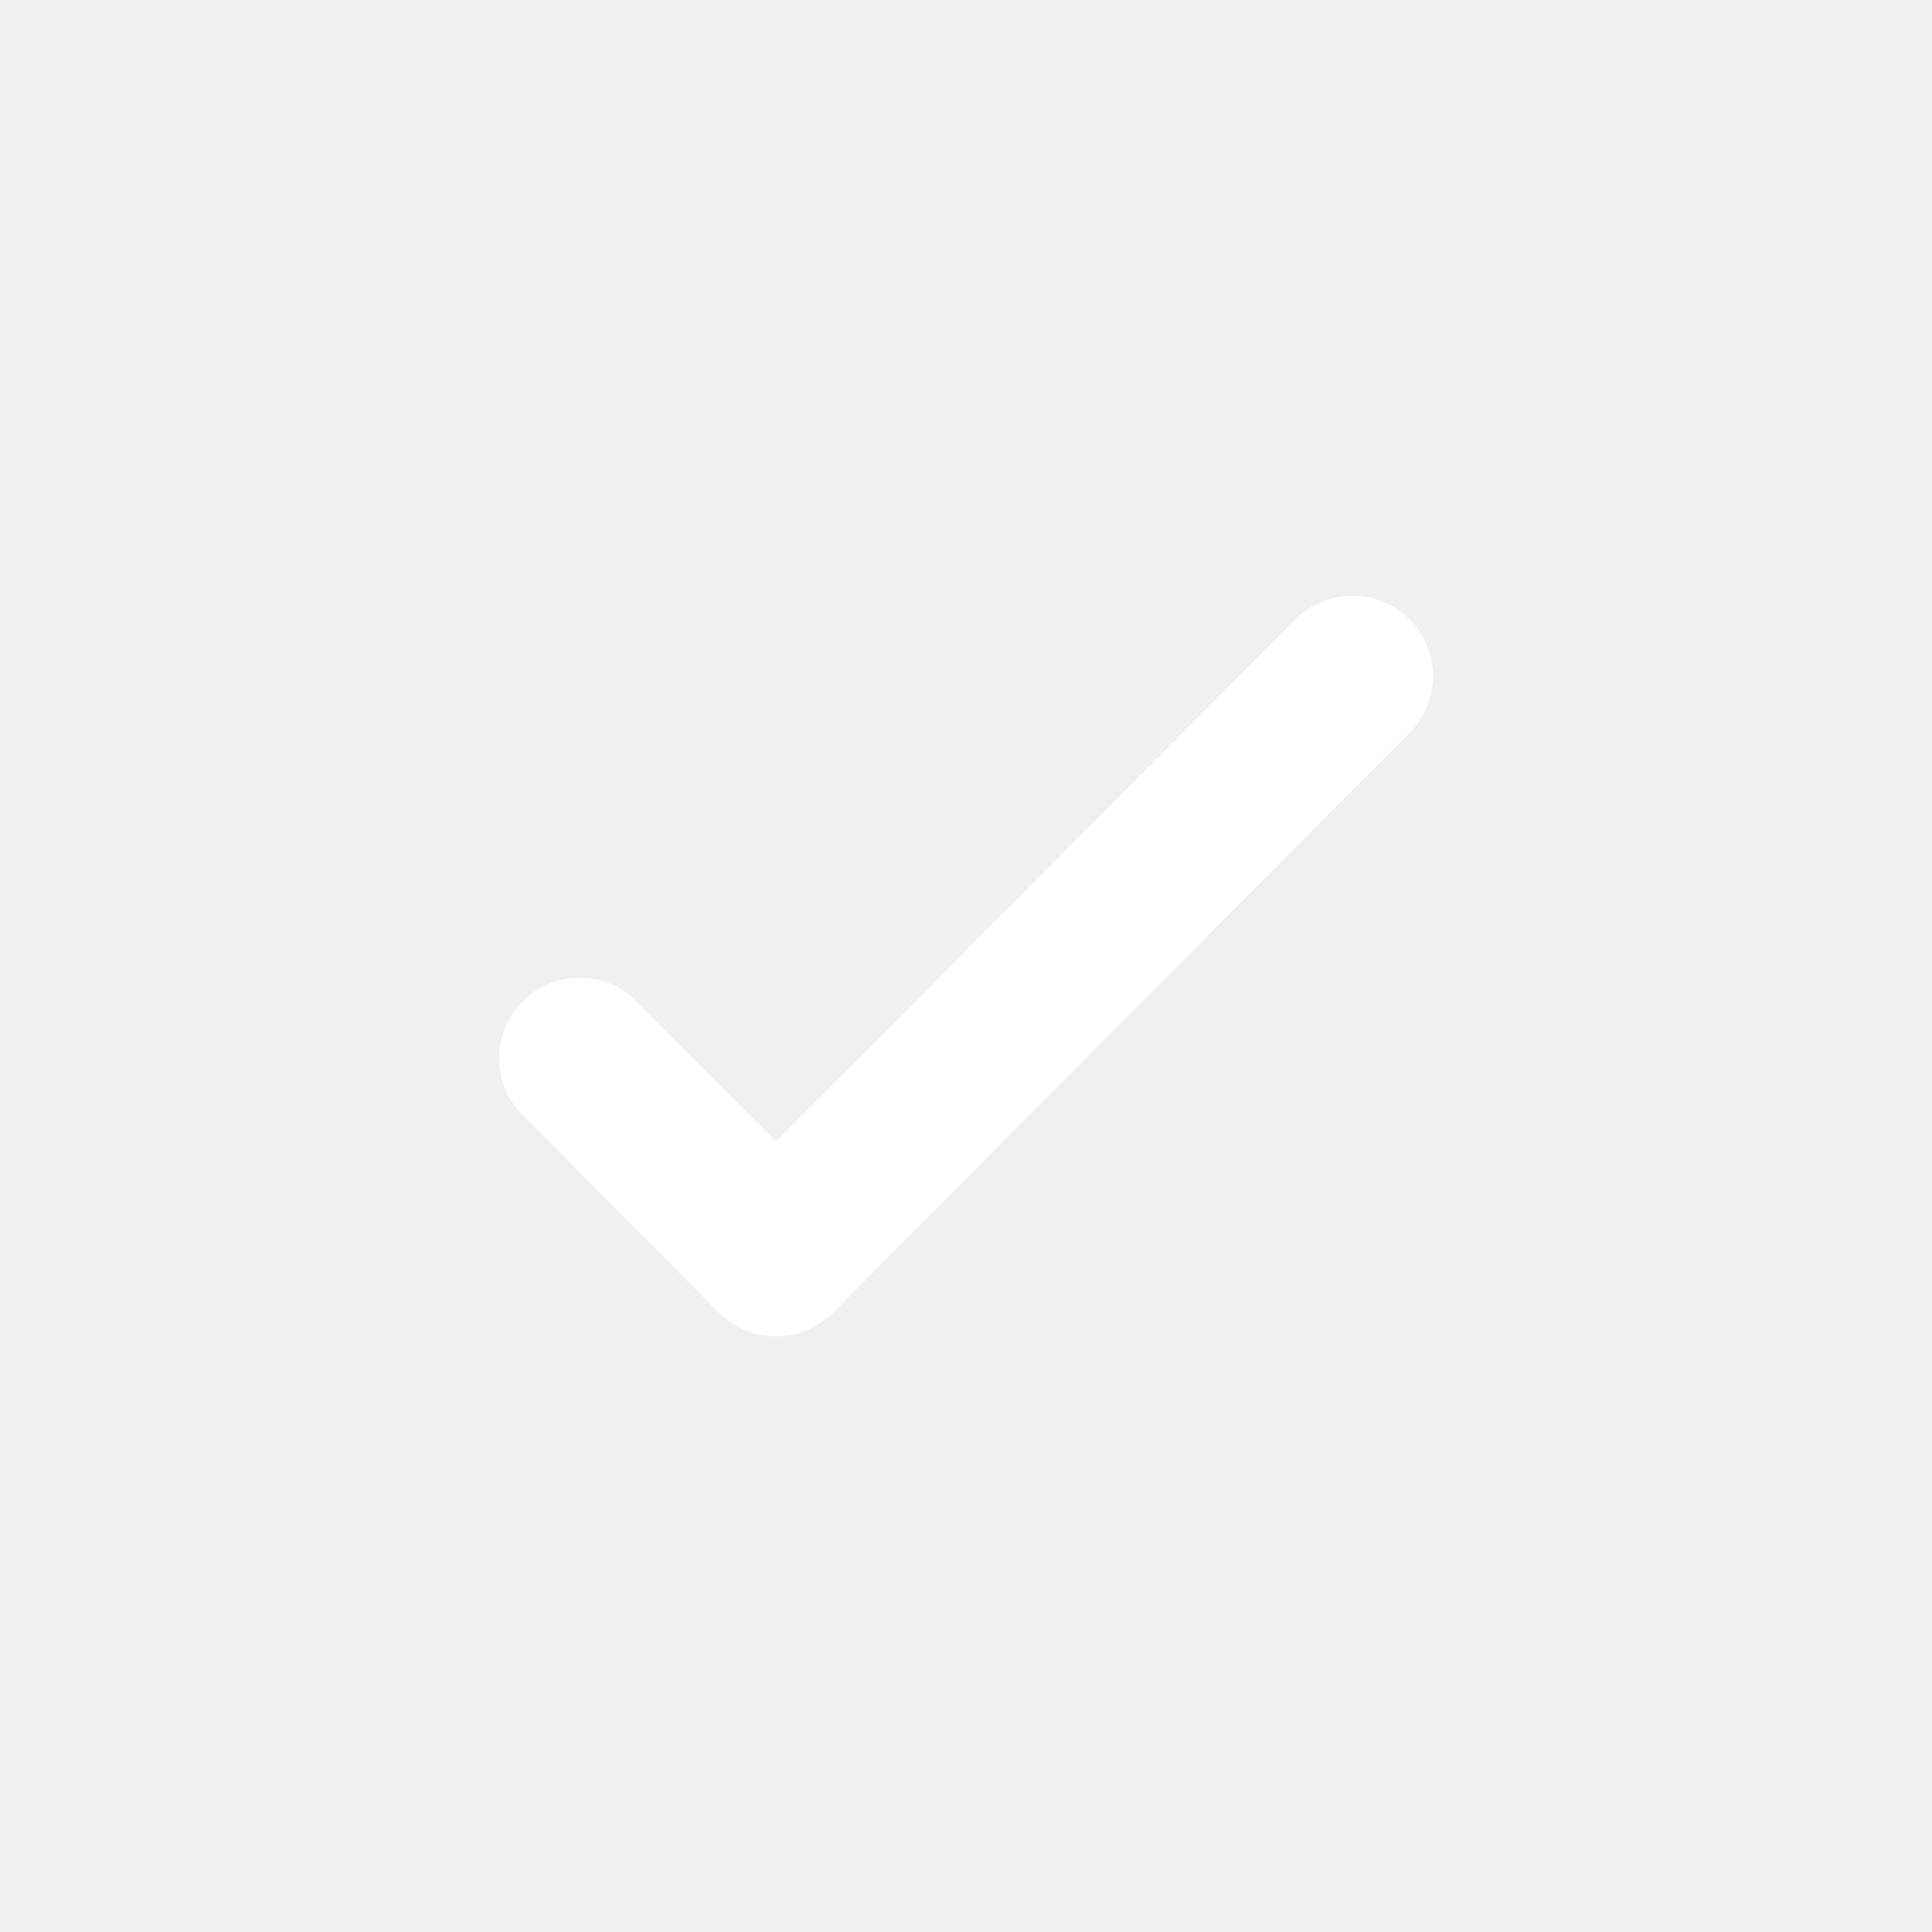
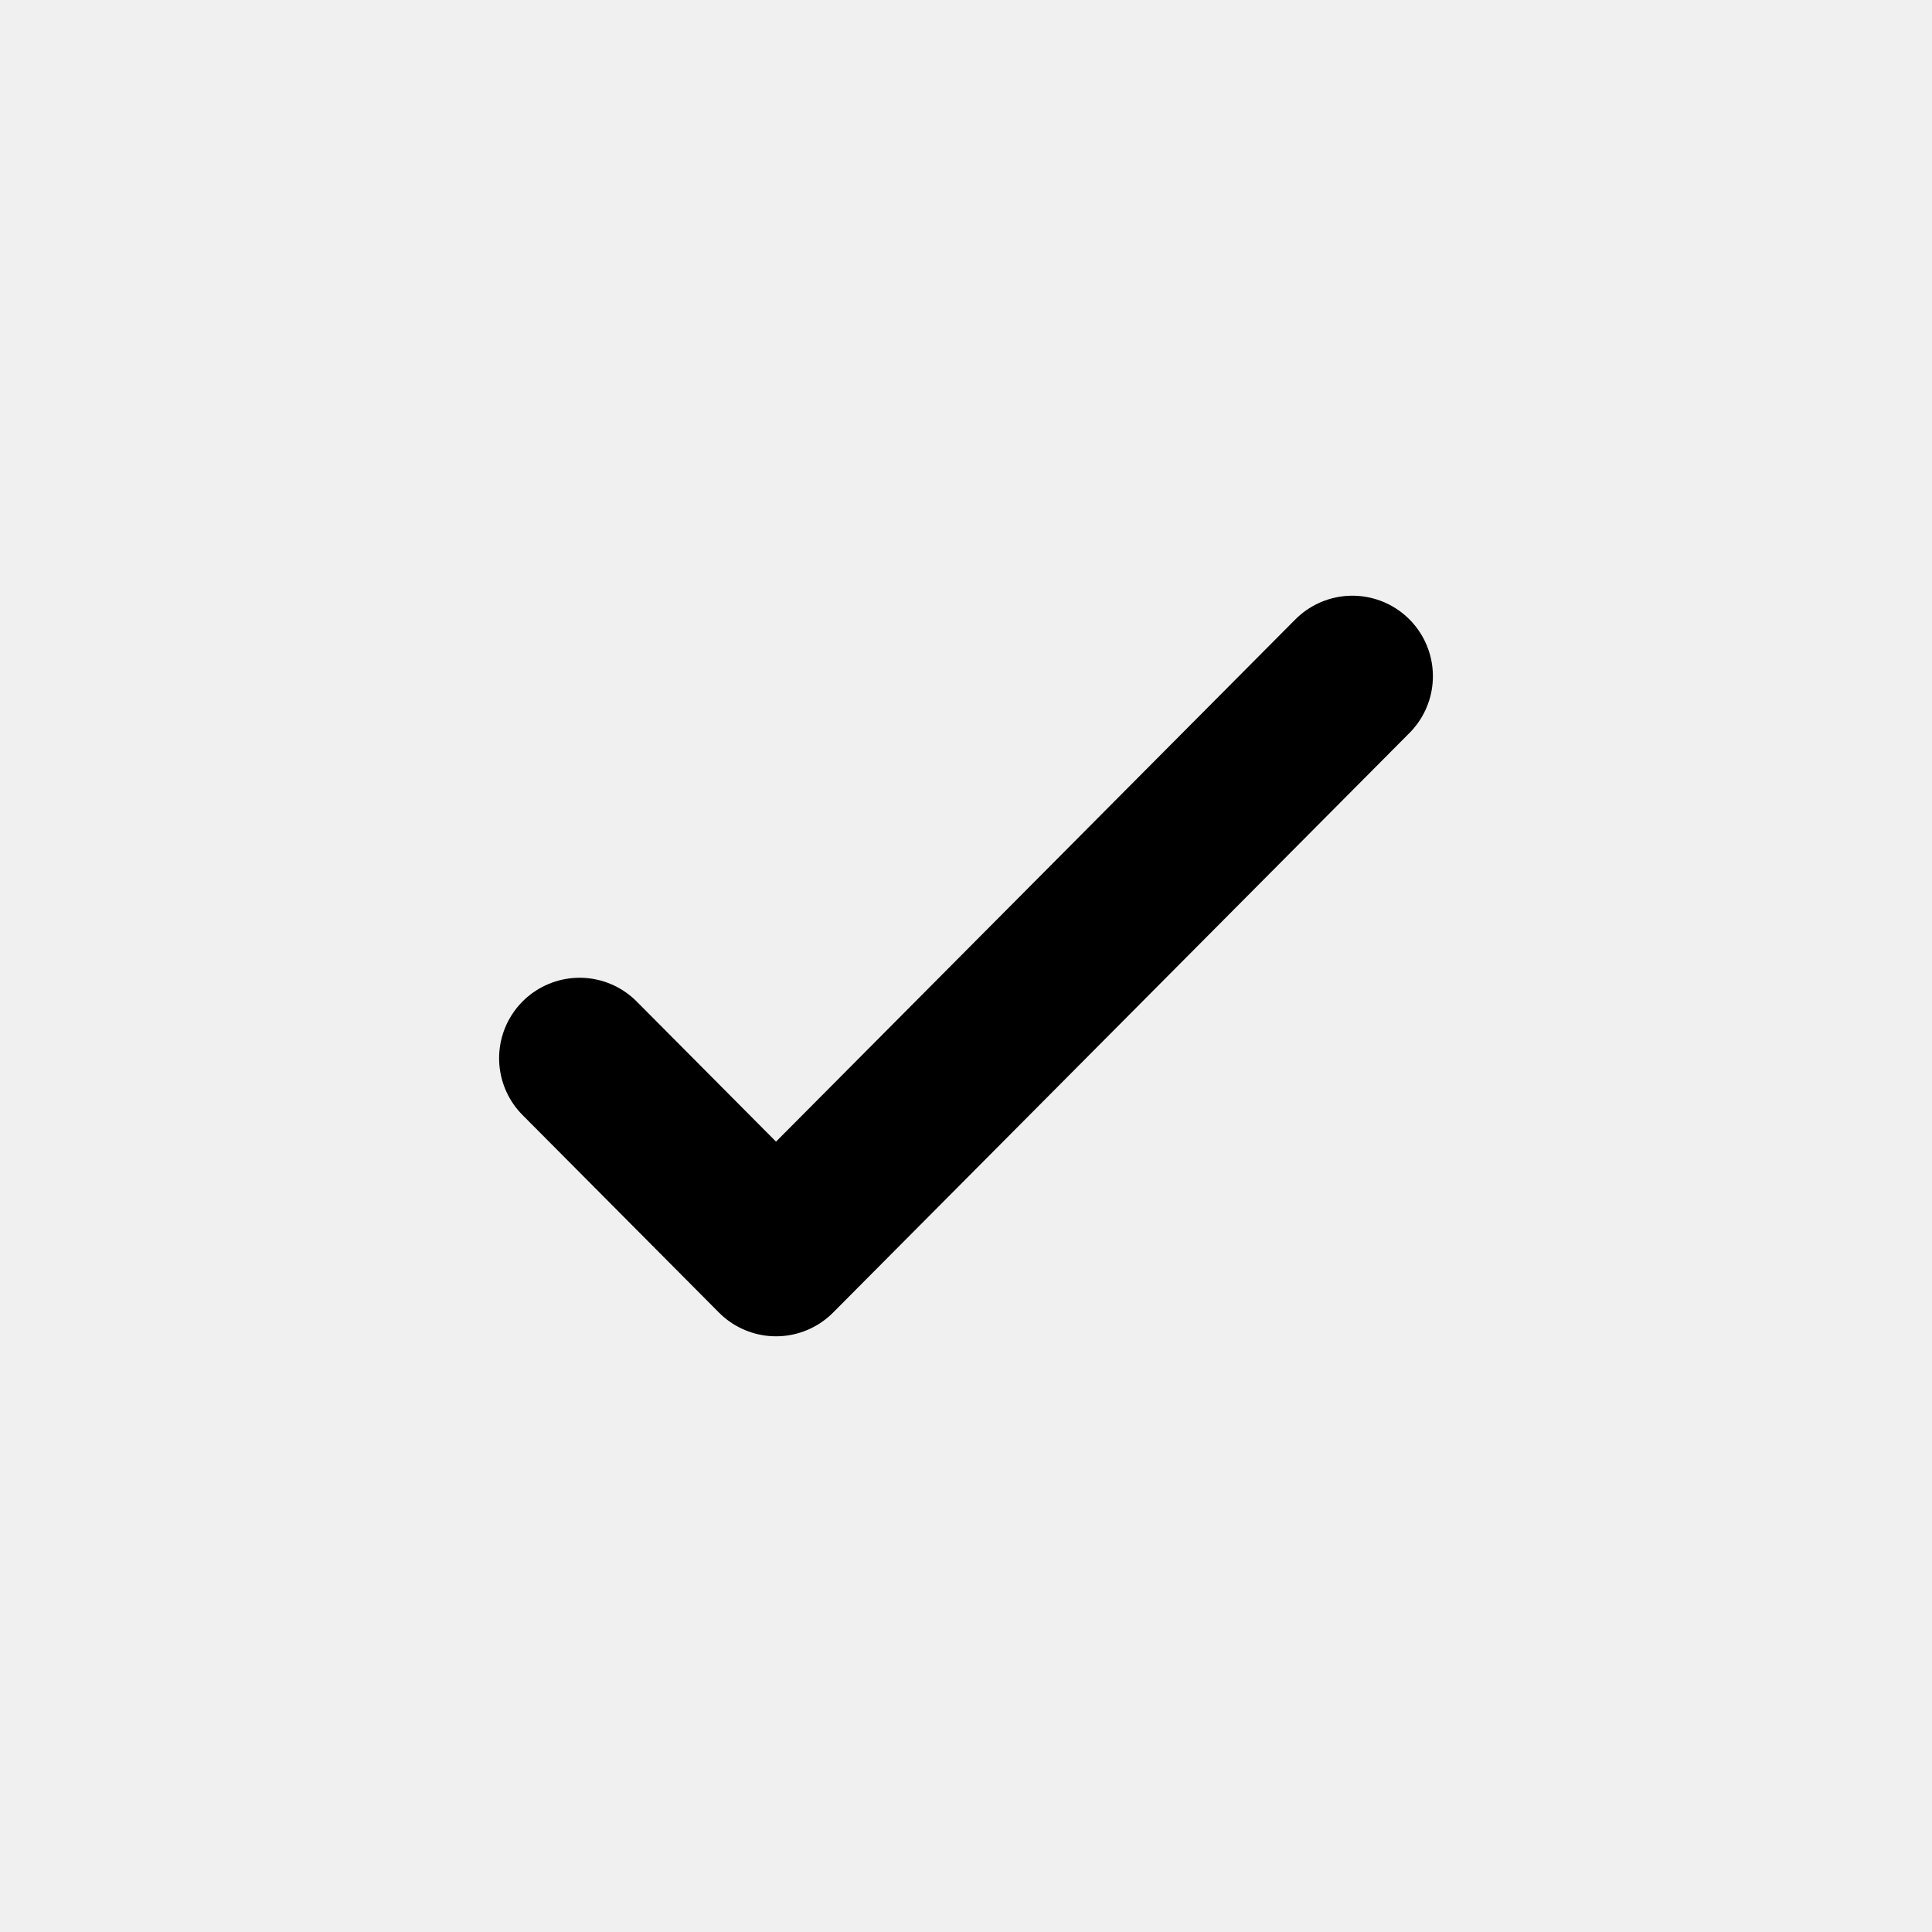
<svg xmlns="http://www.w3.org/2000/svg" width="24" height="24" viewBox="0 0 24 24" fill="none">
-   <path d="M16.8 8.4L9.64 15.6L7.2 13.146" stroke="#FFFFFF" stroke-width="2" stroke-linecap="round" stroke-linejoin="round" />
+   <path d="M16.8 8.4L9.64 15.6L7.2 13.146" stroke="black" stroke-width="2" stroke-linecap="round" stroke-linejoin="round" />
</svg>
